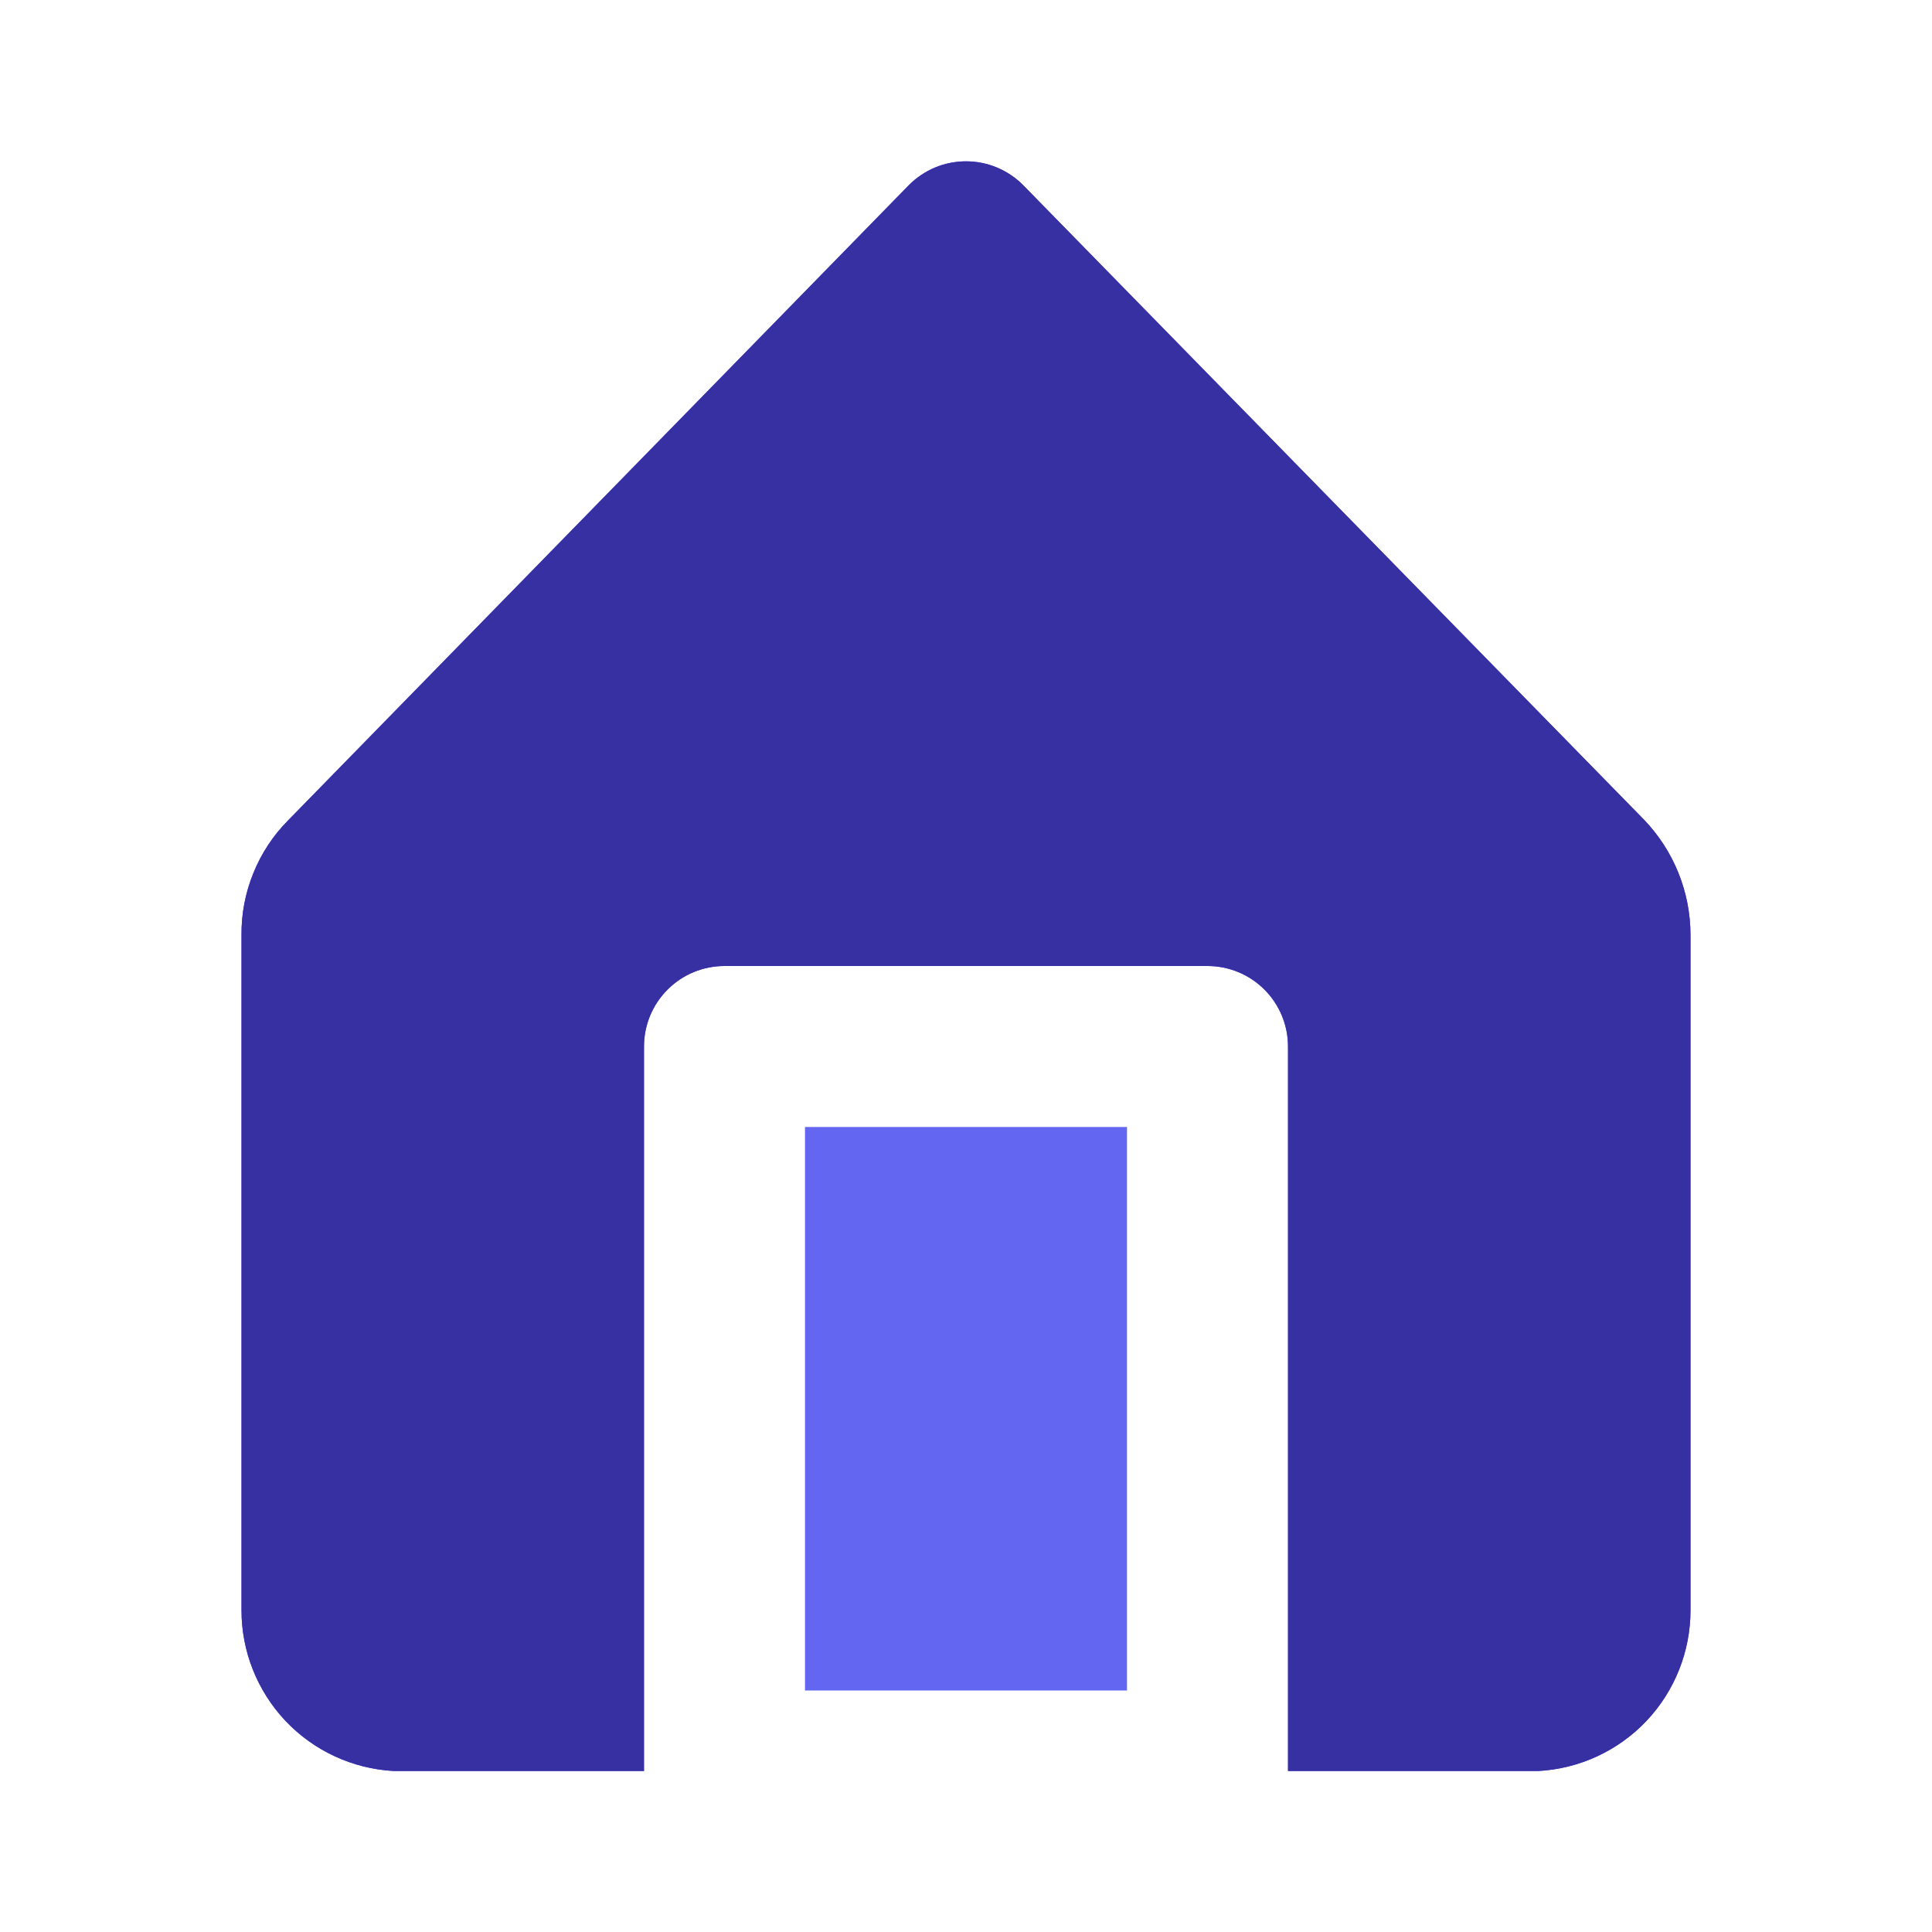
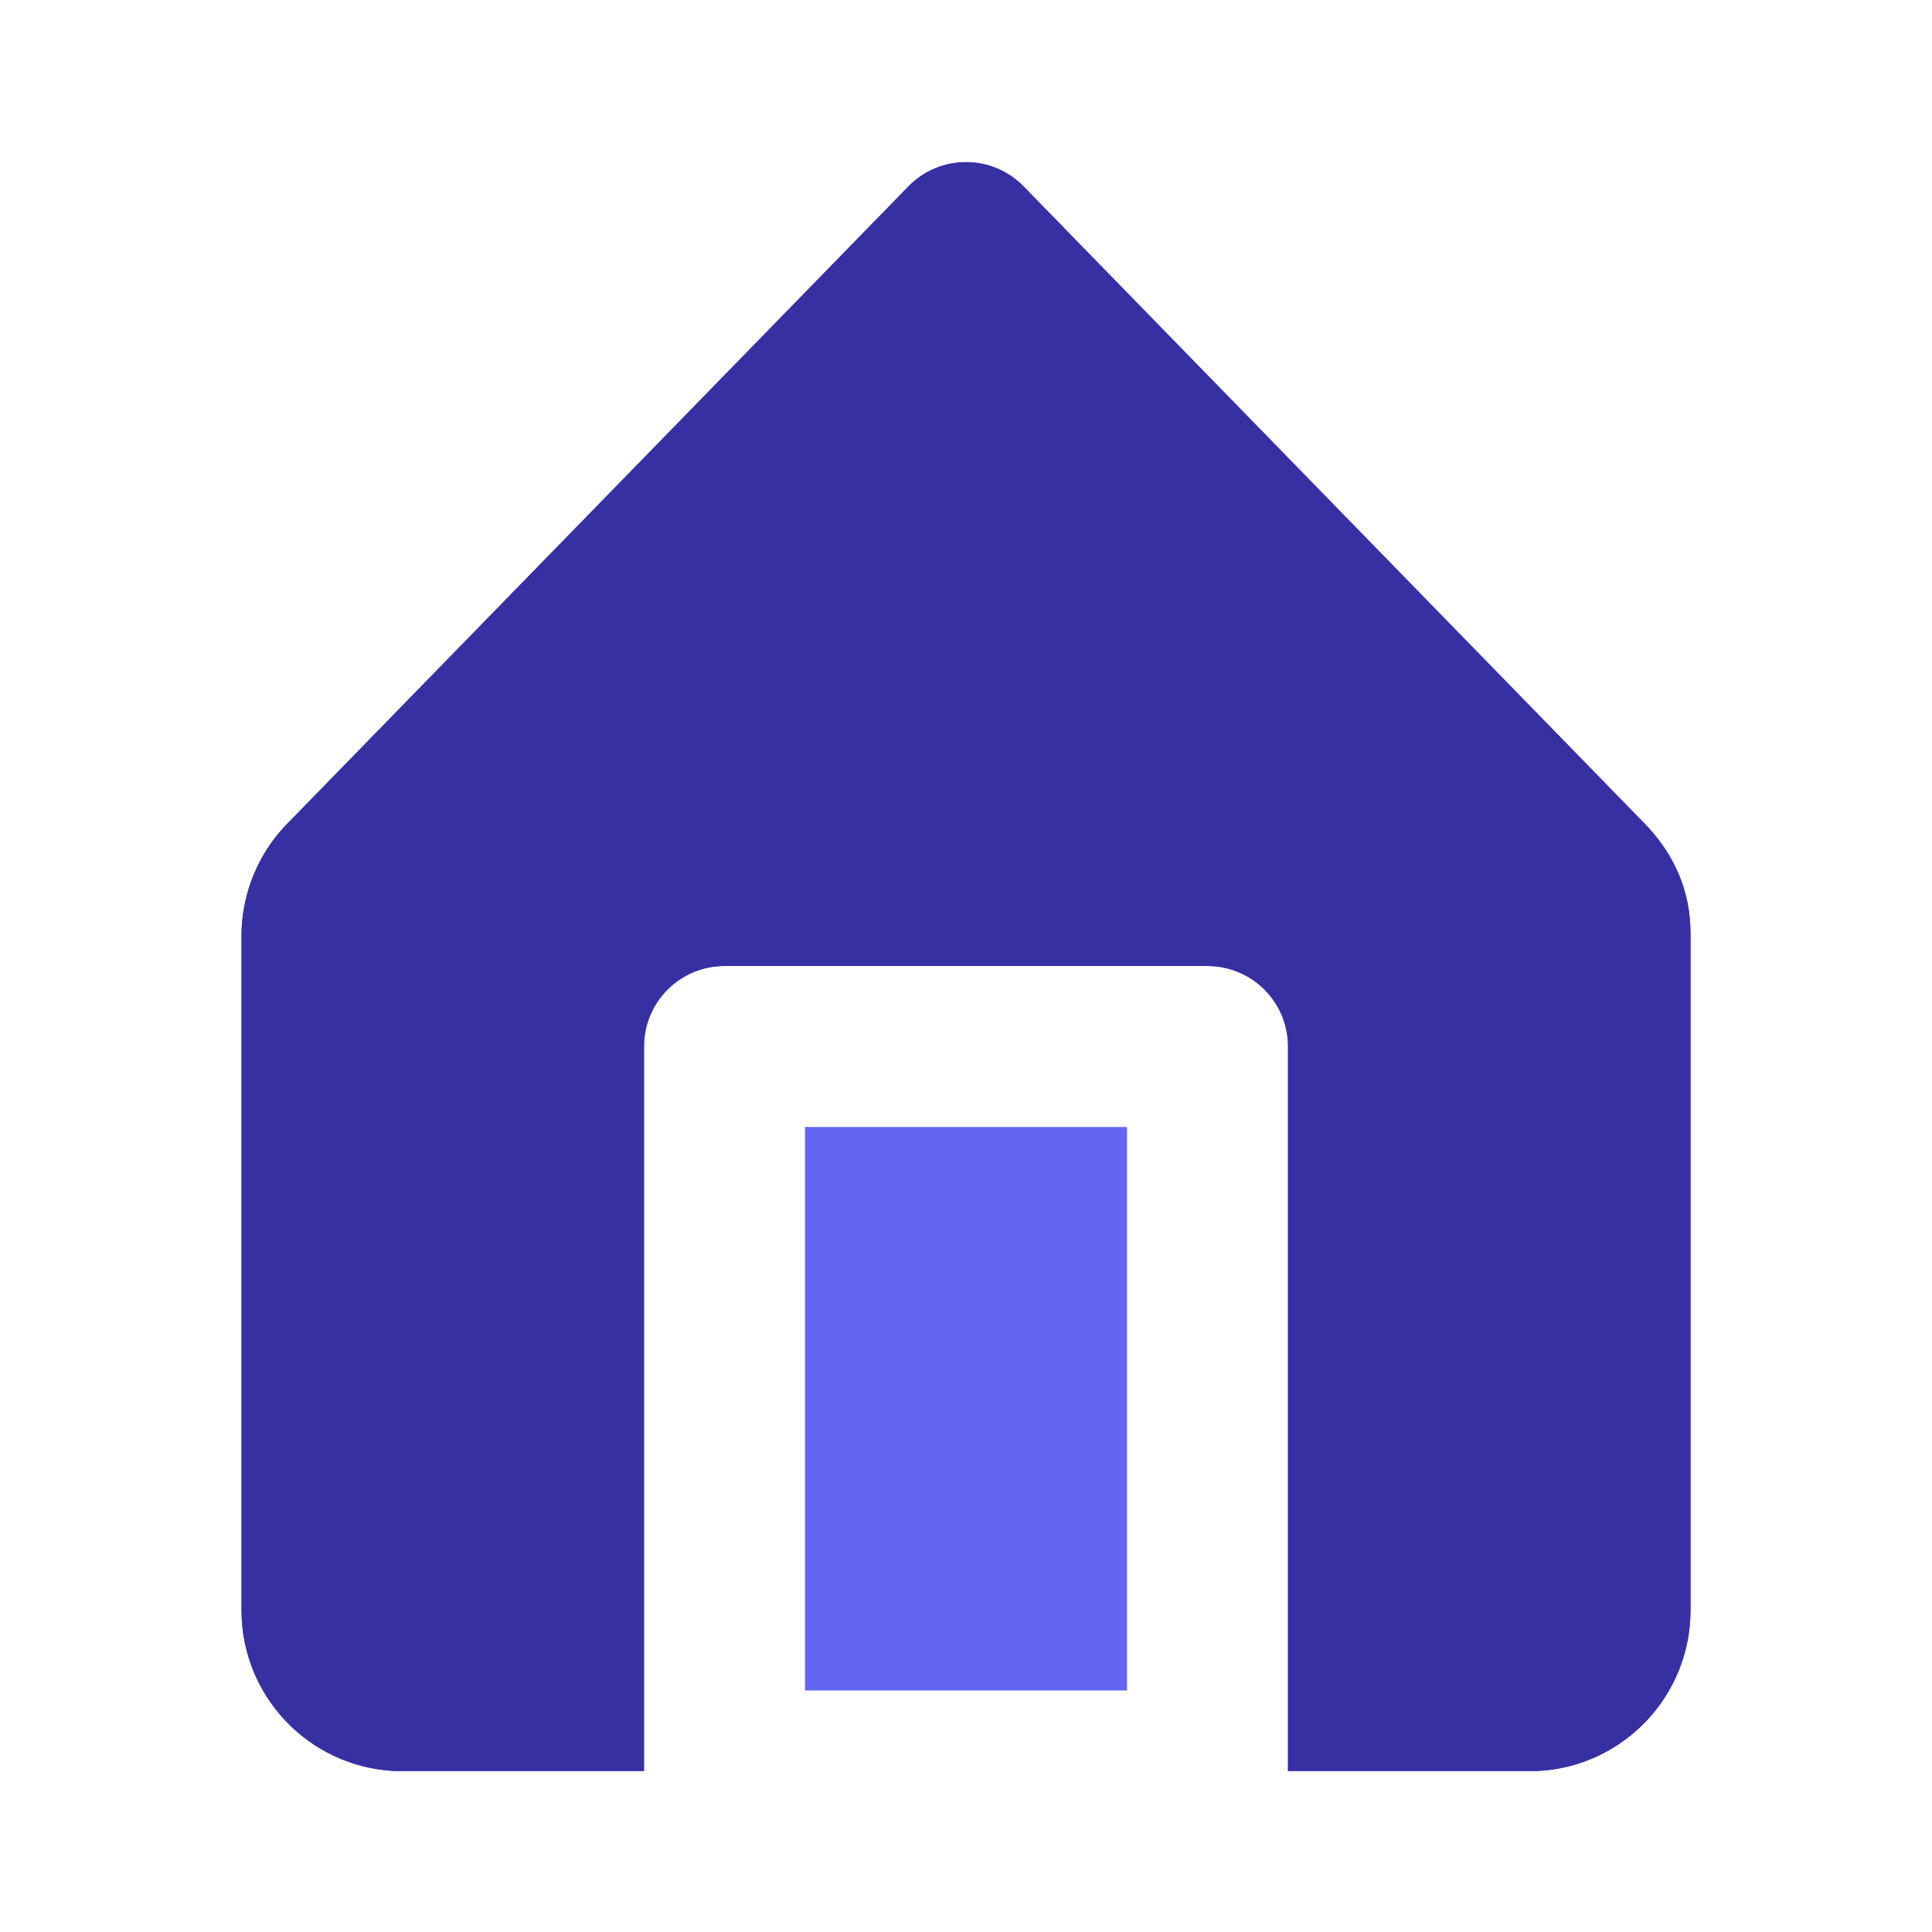
- <svg xmlns="http://www.w3.org/2000/svg" width="24" height="24" viewBox="0 0 24 24" fill="none">
-   <path d="M14 14H10V21H14V14Z" fill="#6366F1" />
-   <path d="M20.42 10.18L12.71 2.3C12.617 2.206 12.506 2.132 12.385 2.081C12.263 2.03 12.132 2.004 12 2.004C11.868 2.004 11.737 2.03 11.615 2.081C11.494 2.132 11.383 2.206 11.29 2.3L3.58 10.19C3.393 10.378 3.246 10.601 3.147 10.847C3.047 11.092 2.997 11.355 3 11.62V20C2.999 20.512 3.195 21.005 3.546 21.377C3.898 21.749 4.379 21.972 4.89 22H8V13C8 12.735 8.105 12.48 8.293 12.293C8.48 12.105 8.735 12 9 12H15C15.265 12 15.52 12.105 15.707 12.293C15.895 12.48 16 12.735 16 13V22H19.11C19.621 21.972 20.102 21.749 20.454 21.377C20.805 21.005 21.001 20.512 21 20V11.62C21.001 11.083 20.793 10.567 20.42 10.18Z" fill="#4F46E5" />
-   <path d="M20.42 10.18L12.71 2.3C12.617 2.206 12.506 2.132 12.385 2.081C12.263 2.03 12.132 2.004 12 2.004C11.868 2.004 11.737 2.03 11.615 2.081C11.494 2.132 11.383 2.206 11.29 2.3L3.58 10.19C3.393 10.378 3.246 10.601 3.147 10.847C3.047 11.092 2.997 11.355 3 11.62V20C2.999 20.512 3.195 21.005 3.546 21.377C3.898 21.749 4.379 21.972 4.89 22H8V13C8 12.735 8.105 12.48 8.293 12.293C8.48 12.105 8.735 12 9 12H15C15.265 12 15.52 12.105 15.707 12.293C15.895 12.48 16 12.735 16 13V22H19.11C19.621 21.972 20.102 21.749 20.454 21.377C20.805 21.005 21.001 20.512 21 20V11.62C21.001 11.083 20.793 10.567 20.42 10.18Z" fill="#3730A3" />
+ <svg xmlns="http://www.w3.org/2000/svg" fill="none" viewBox="0 0 24 24">
+   <path d="M14 14h-4v7h4z" fill="#6366F1" />
+   <path d="m20.4 10.2-7.7-7.9a1 1 0 0 0-1.4 0l-7.7 7.9a2 2 0 0 0-.6 1.4V20a2 2 0 0 0 1.9 2H8v-9a1 1 0 0 1 1-1h6a1 1 0 0 1 1 1v9h3.1a2 2 0 0 0 1.9-2v-8.4q0-.8-.6-1.4" fill="#4F46E5" />
+   <path d="m20.4 10.2-7.7-7.9a1 1 0 0 0-1.4 0l-7.7 7.9a2 2 0 0 0-.6 1.4V20a2 2 0 0 0 1.9 2H8v-9a1 1 0 0 1 1-1h6a1 1 0 0 1 1 1v9h3.1a2 2 0 0 0 1.9-2v-8.4q0-.8-.6-1.4" fill="#3730A3" />
</svg>
